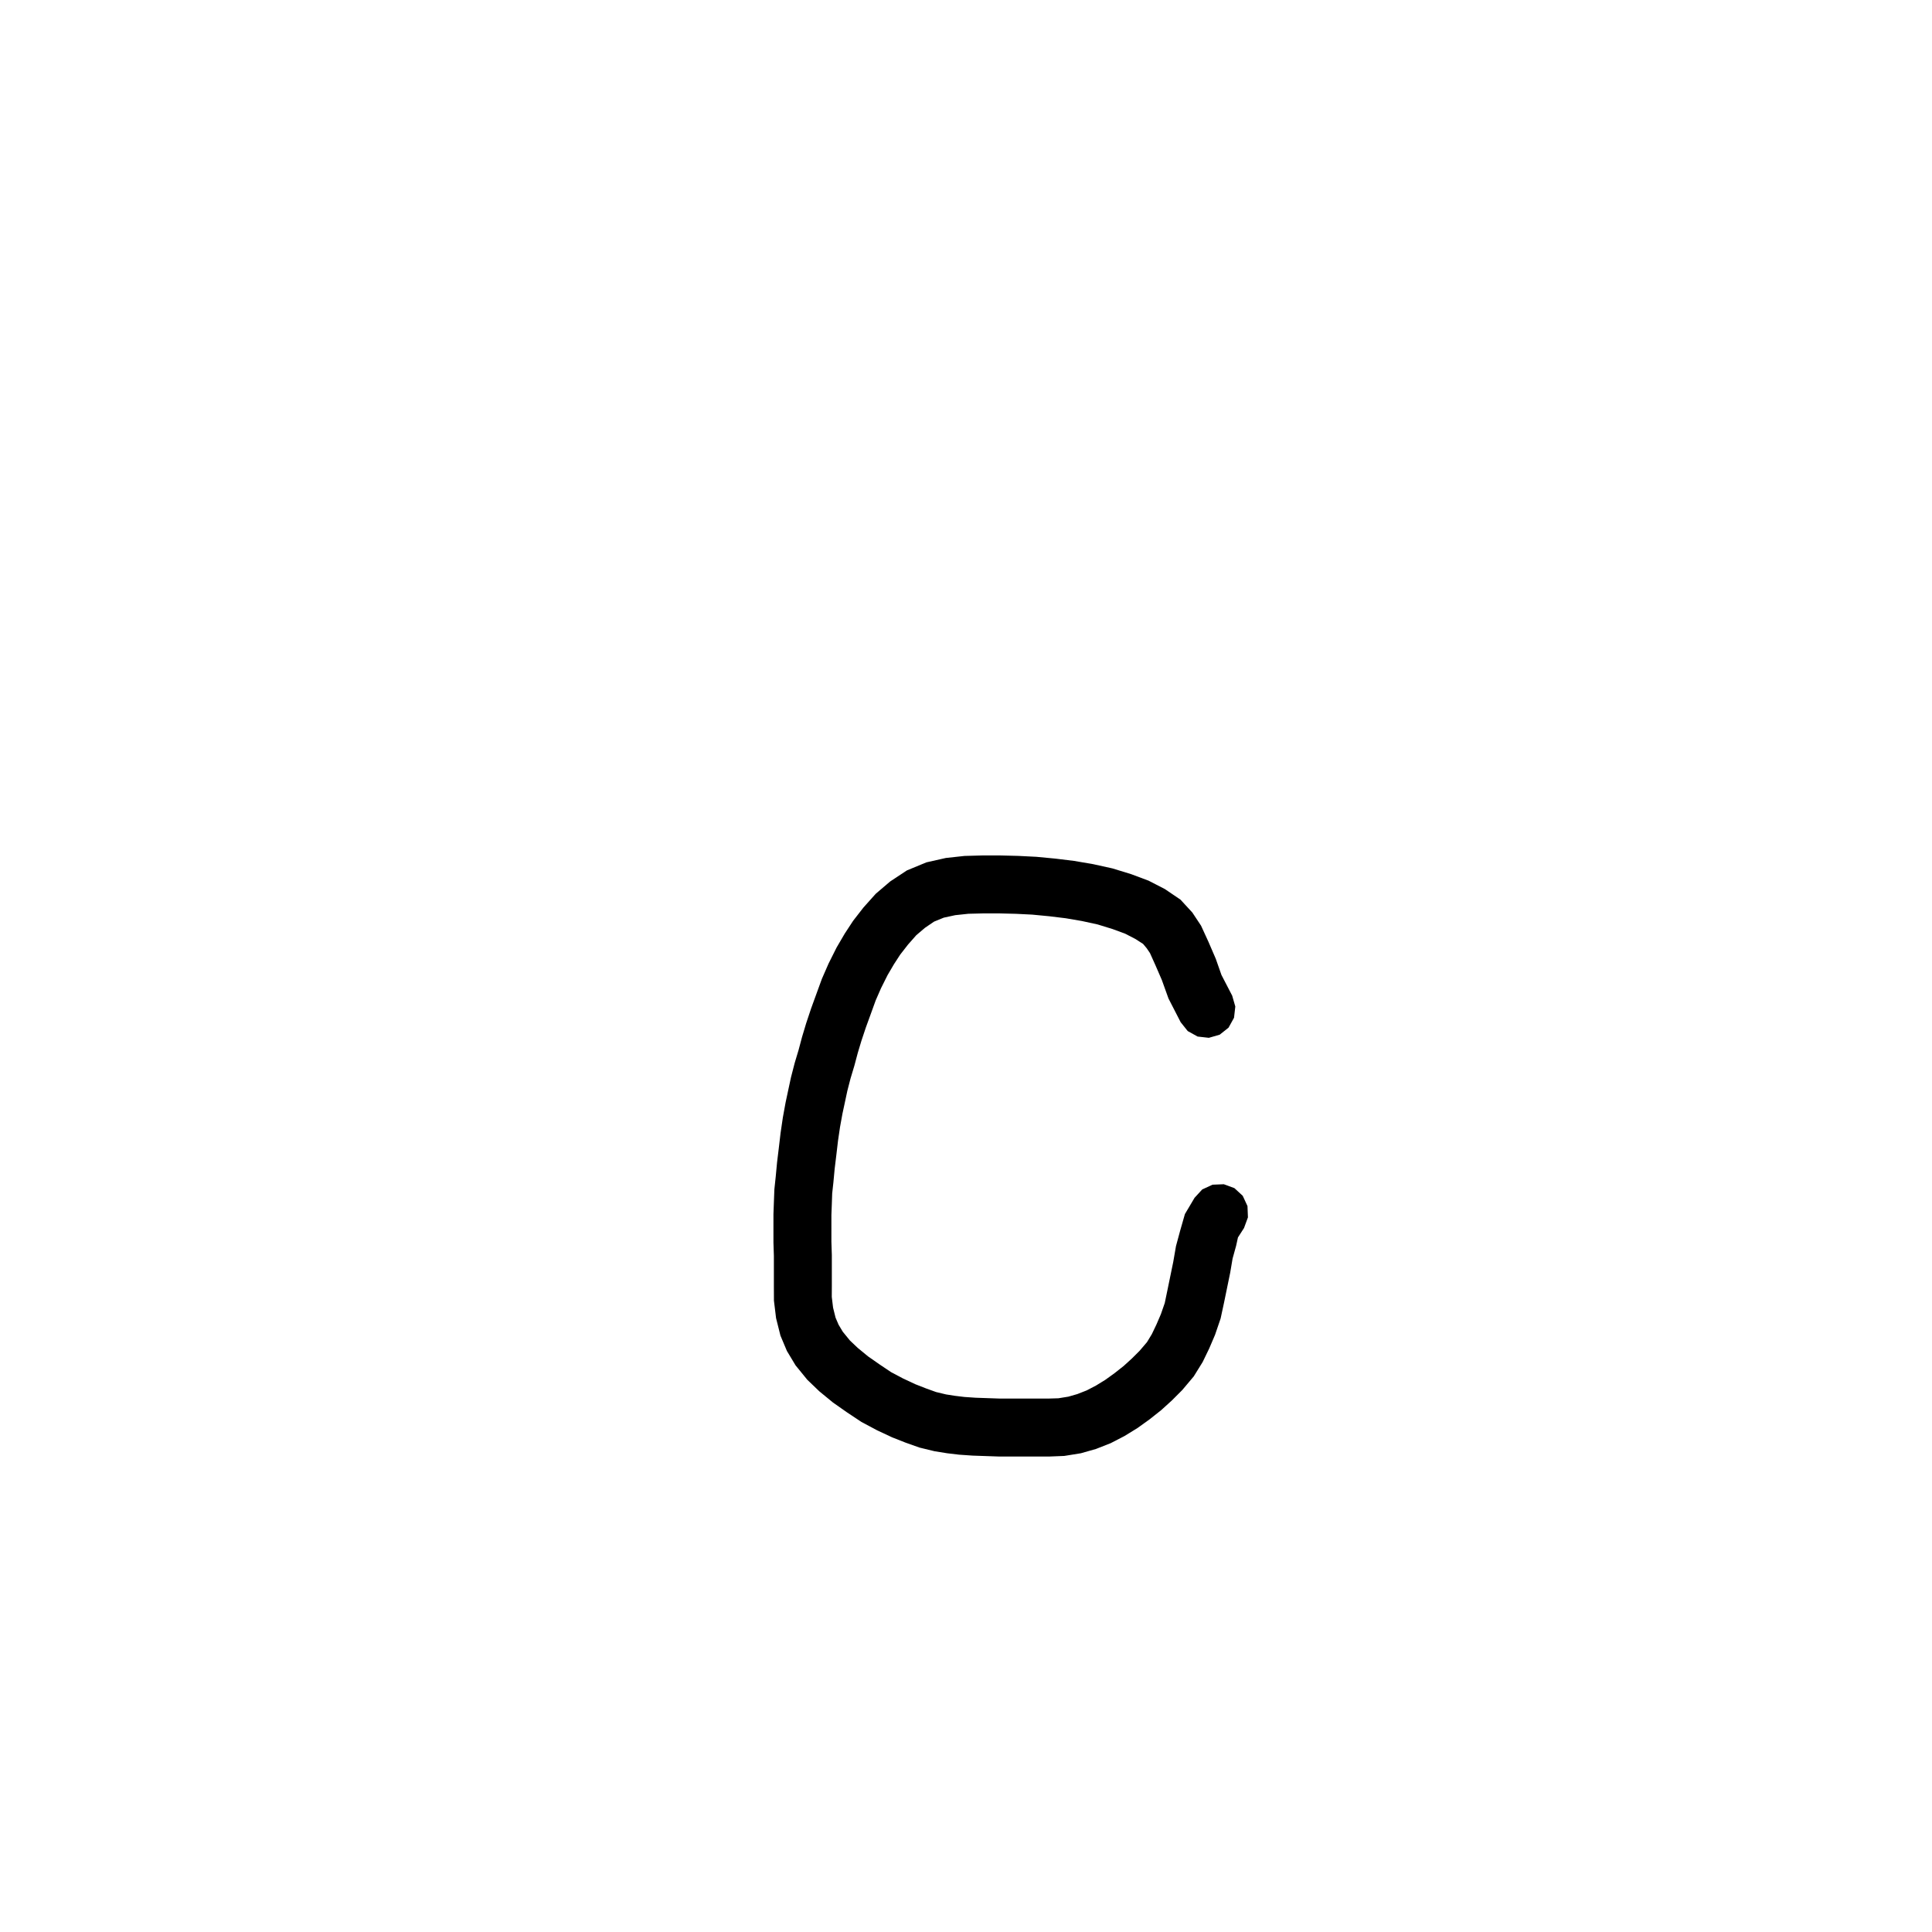
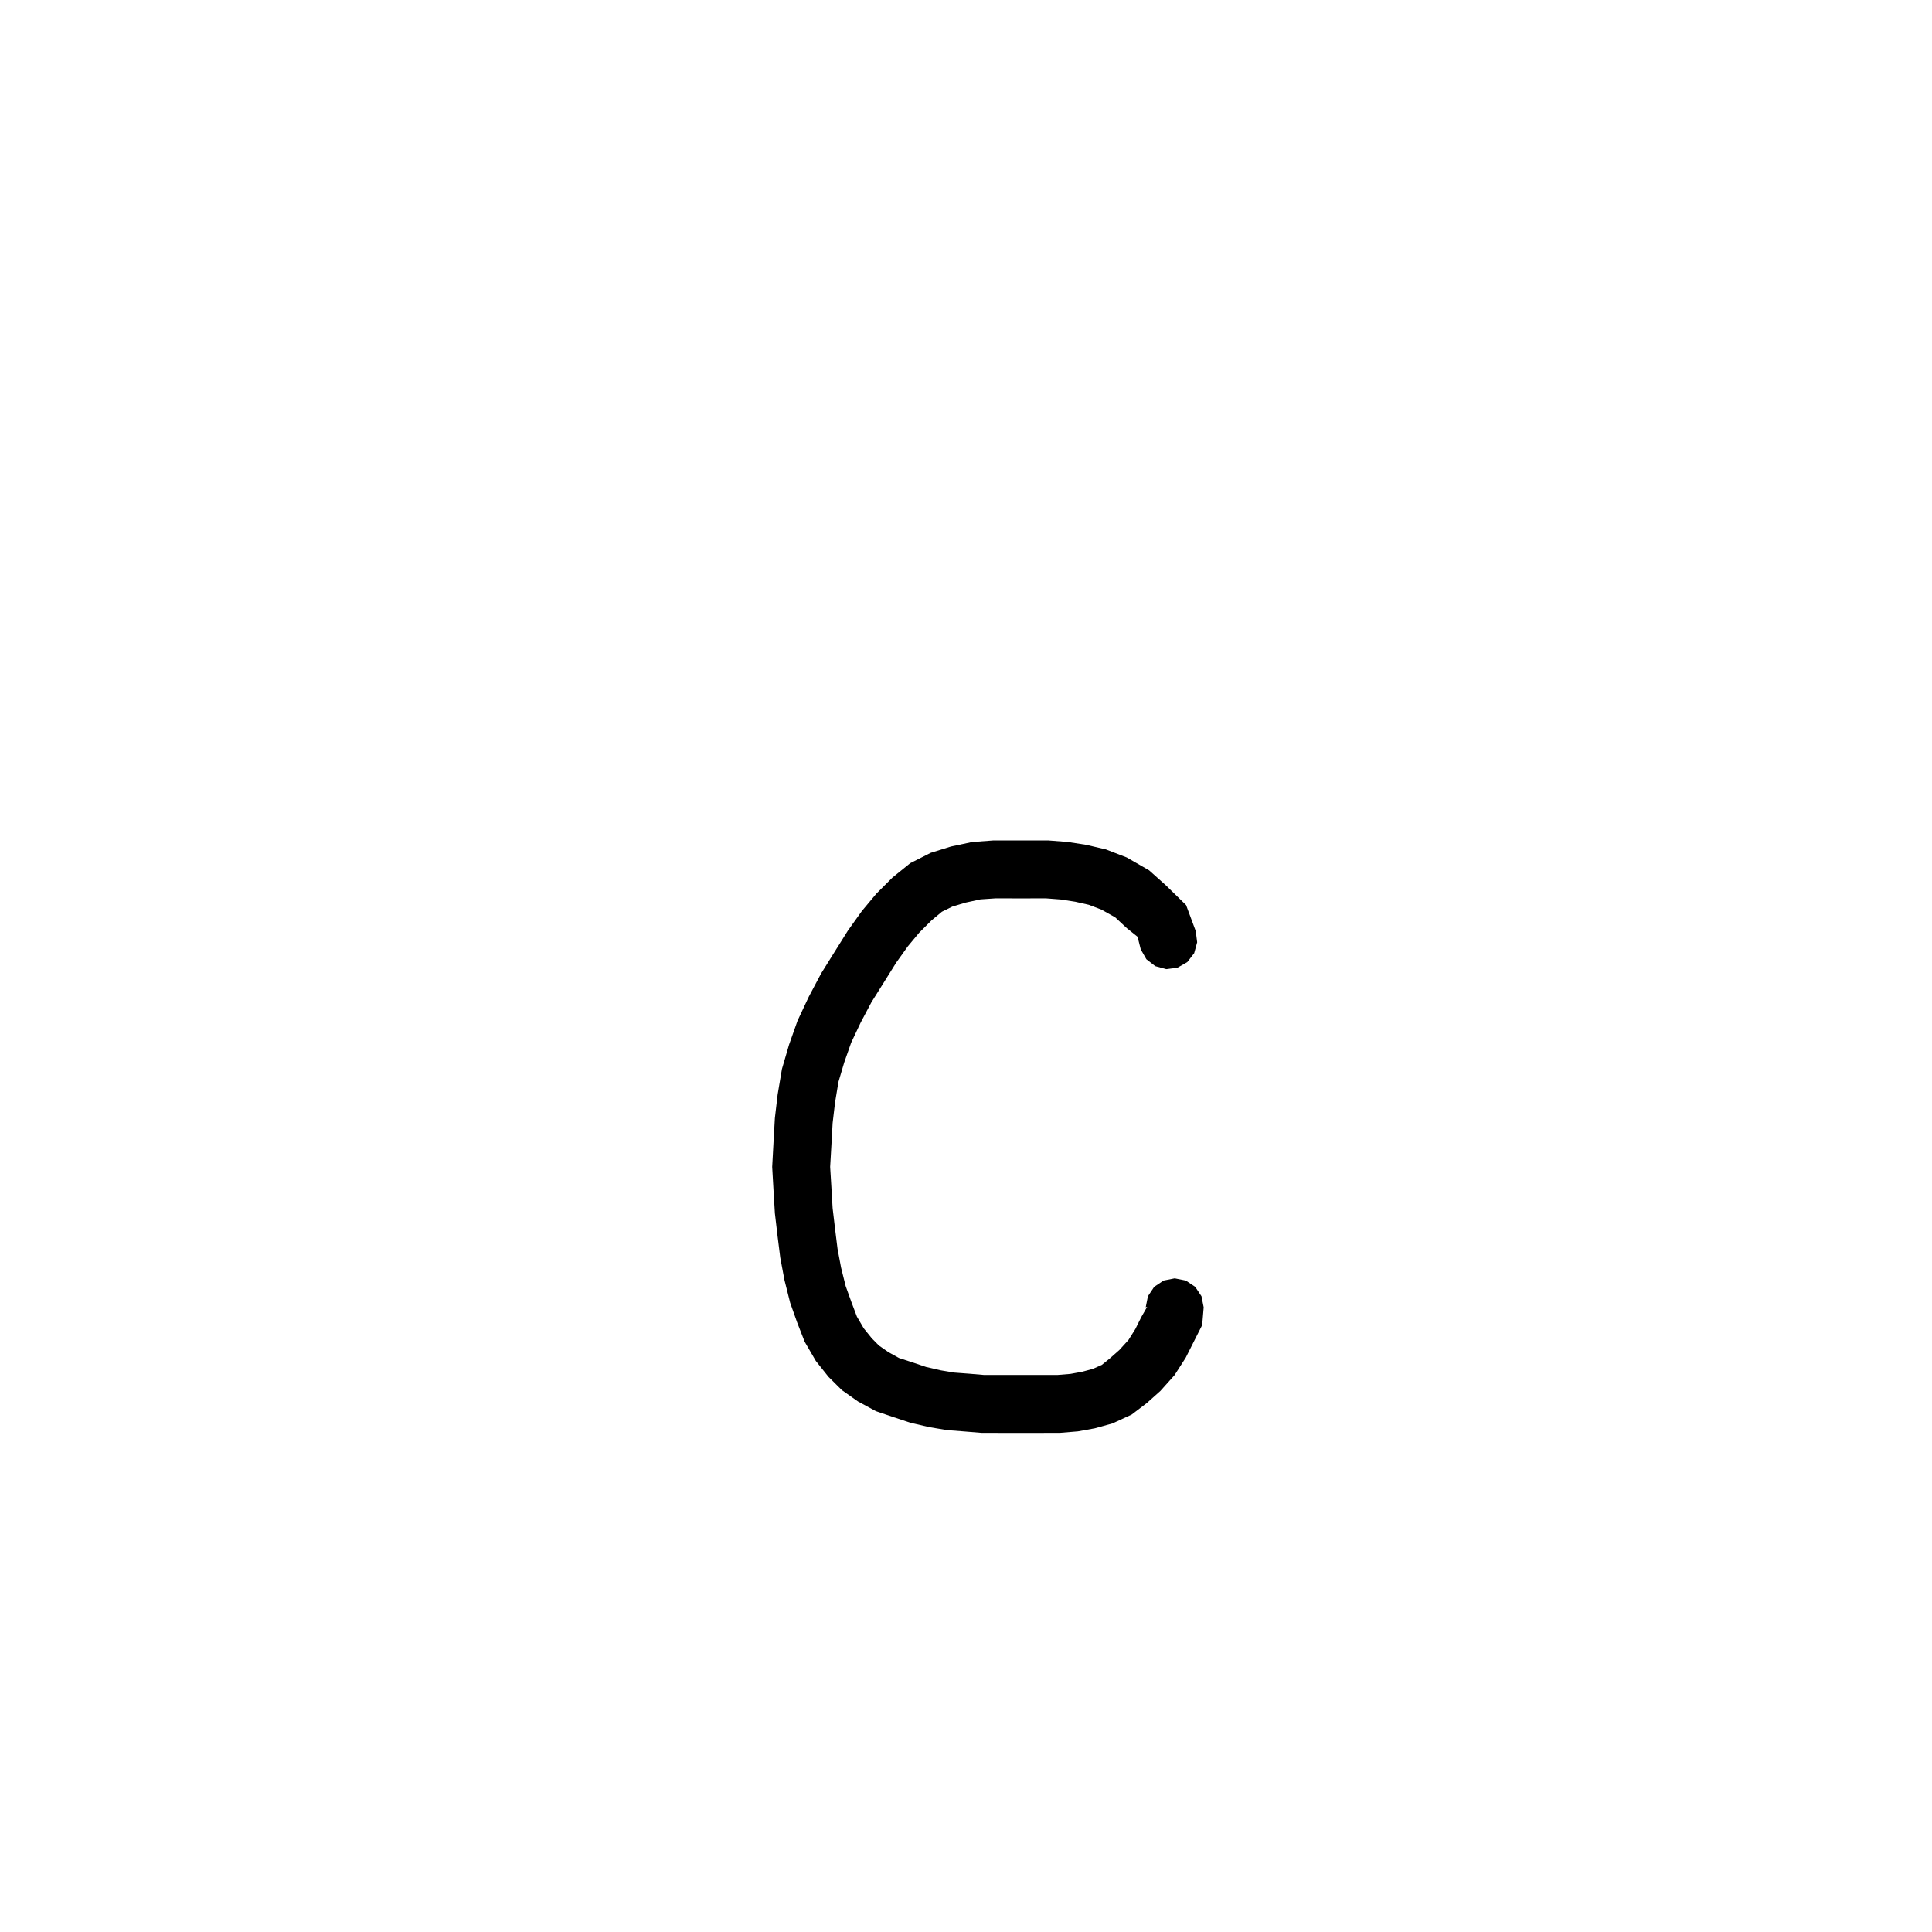
<svg xmlns="http://www.w3.org/2000/svg" viewBox="0 0 300 300" width="300" height="300">
-   <path d="M 191.332 154.603 L 189.666 151.39 L 188.789 148.89 L 187.648 146.244 L 186.498 143.738 L 185.147 141.698 L 183.303 139.695 L 180.876 138.051 L 178.344 136.747 L 175.64 135.737 L 172.743 134.847 L 169.728 134.183 L 166.785 133.681 L 163.885 133.326 L 160.928 133.045 L 158.102 132.903 L 155.323 132.834 L 152.542 132.834 L 149.767 132.91 L 146.87 133.226 L 143.851 133.907 L 140.822 135.159 L 138.223 136.874 L 135.983 138.787 L 134.076 140.919 L 132.476 142.978 L 131.172 144.967 L 129.907 147.129 L 128.66 149.62 L 127.622 151.995 L 126.771 154.329 L 125.951 156.586 L 125.178 158.905 L 124.537 161.04 L 124.004 163.04 L 123.399 165.059 L 122.822 167.294 L 122.4 169.257 L 121.985 171.198 L 121.559 173.538 L 121.206 175.943 L 120.932 178.266 L 120.659 180.518 L 120.456 182.686 L 120.245 184.674 L 120.17 186.633 L 120.101 188.524 L 120.1 190.733 L 120.101 192.938 L 120.167 195 L 120.167 197.333 L 120.167 199.667 L 120.176 201.952 L 120.508 204.684 L 121.19 207.401 L 122.191 209.777 L 123.533 212.009 L 125.352 214.244 L 127.223 216.041 L 129.347 217.785 L 131.528 219.315 L 133.761 220.798 L 136.188 222.092 L 138.544 223.196 L 140.62 224.013 L 142.781 224.779 L 145.102 225.343 L 147.043 225.657 L 148.918 225.881 L 151.034 226.027 L 153.045 226.097 L 155.056 226.166 L 157.067 226.167 L 159.2 226.167 L 161.067 226.167 L 163.014 226.166 L 165.255 226.077 L 167.835 225.661 L 170.179 224.995 L 172.462 224.097 L 174.617 222.983 L 176.629 221.744 L 178.512 220.391 L 180.31 218.966 L 181.972 217.457 L 183.587 215.838 L 185.367 213.722 L 186.748 211.493 L 187.763 209.395 L 188.669 207.277 L 189.537 204.734 L 190.072 202.254 L 190.541 199.974 L 191.022 197.633 L 191.394 195.436 L 191.946 193.435 L 192.229 192.148 L 193.173 190.68 L 193.779 189.032 L 193.708 187.277 L 192.971 185.684 L 191.68 184.494 L 190.032 183.888 L 188.277 183.959 L 186.684 184.696 L 185.494 185.987 L 183.993 188.519 L 183.254 191.098 L 182.606 193.497 L 182.178 195.967 L 181.726 198.159 L 181.262 200.413 L 180.863 202.332 L 180.265 204.056 L 179.57 205.671 L 178.852 207.173 L 178.1 208.412 L 176.947 209.762 L 175.761 210.943 L 174.49 212.101 L 173.088 213.209 L 171.637 214.256 L 170.183 215.151 L 168.738 215.903 L 167.287 216.472 L 165.898 216.872 L 164.345 217.123 L 162.853 217.167 L 161.067 217.167 L 159.2 217.167 L 157.067 217.167 L 155.211 217.167 L 153.355 217.103 L 151.499 217.039 L 149.748 216.919 L 148.291 216.743 L 146.898 216.524 L 145.353 216.154 L 143.78 215.587 L 142.123 214.938 L 140.212 214.042 L 138.373 213.069 L 136.606 211.885 L 134.786 210.615 L 133.177 209.292 L 131.981 208.156 L 130.867 206.791 L 130.209 205.689 L 129.743 204.599 L 129.359 203.05 L 129.158 201.382 L 129.167 199.667 L 129.167 197.333 L 129.166 194.866 L 129.099 192.795 L 129.1 190.733 L 129.099 188.676 L 129.164 186.967 L 129.221 185.326 L 129.411 183.581 L 129.607 181.482 L 129.868 179.334 L 130.128 177.124 L 130.441 174.996 L 130.815 172.935 L 131.2 171.143 L 131.578 169.372 L 132.068 167.475 L 132.663 165.493 L 133.196 163.493 L 133.756 161.628 L 134.449 159.548 L 135.229 157.405 L 135.978 155.338 L 136.806 153.446 L 137.827 151.404 L 138.828 149.7 L 139.79 148.222 L 140.99 146.681 L 142.284 145.213 L 143.643 144.059 L 145.045 143.107 L 146.549 142.493 L 148.33 142.107 L 150.366 141.89 L 152.658 141.833 L 155.21 141.833 L 157.765 141.897 L 160.272 142.021 L 162.915 142.274 L 165.482 142.586 L 168.005 143.017 L 170.457 143.553 L 172.76 144.263 L 174.723 144.987 L 176.324 145.815 L 177.497 146.571 L 178.053 147.235 L 178.569 147.996 L 179.419 149.889 L 180.411 152.177 L 181.445 155.054 L 183.335 158.731 L 184.429 160.104 L 185.965 160.954 L 187.71 161.151 L 189.397 160.665 L 190.77 159.571 L 191.62 158.035 L 191.818 156.29 Z" fill="black" fill-rule="nonzero" />
+   <path d="M 185.675 144.577 L 184.173 140.537 L 181.04 137.477 L 178.436 135.148 L 174.958 133.145 L 171.73 131.899 L 168.656 131.181 L 165.722 130.73 L 162.779 130.503 L 160.006 130.5 L 157.206 130.5 L 154.246 130.503 L 150.97 130.745 L 147.677 131.444 L 144.535 132.422 L 141.348 134.031 L 138.579 136.27 L 136.083 138.766 L 133.839 141.456 L 131.662 144.504 L 129.59 147.815 L 127.506 151.155 L 125.581 154.788 L 123.845 158.487 L 122.525 162.215 L 121.419 165.997 L 120.751 169.964 L 120.323 173.616 L 120.113 177.35 L 119.906 181.2 L 120.114 184.864 L 120.324 188.396 L 120.739 191.941 L 121.16 195.295 L 121.81 198.762 L 122.696 202.293 L 123.786 205.363 L 124.949 208.347 L 126.688 211.335 L 128.643 213.79 L 130.725 215.857 L 133.238 217.626 L 136.012 219.127 L 138.783 220.069 L 141.393 220.933 L 144.324 221.613 L 147.07 222.068 L 149.847 222.286 L 152.419 222.496 L 155.006 222.5 L 157.406 222.5 L 159.806 222.5 L 162.006 222.5 L 164.594 222.496 L 167.388 222.262 L 170.004 221.788 L 172.744 221.029 L 175.721 219.659 L 178.087 217.857 L 180.188 215.982 L 182.386 213.527 L 184.113 210.833 L 185.206 208.662 L 186.675 205.756 L 186.906 203 L 186.564 201.278 L 185.588 199.818 L 184.128 198.843 L 182.406 198.5 L 180.684 198.843 L 179.224 199.818 L 178.249 201.278 L 177.906 203 L 178.137 202.91 L 177.207 204.538 L 176.299 206.367 L 175.227 208.073 L 173.824 209.618 L 172.325 210.943 L 171.091 211.941 L 169.668 212.571 L 168.009 213.012 L 166.224 213.338 L 164.219 213.504 L 162.006 213.5 L 159.806 213.5 L 157.406 213.5 L 155.006 213.5 L 152.794 213.504 L 150.565 213.314 L 148.142 213.132 L 146.089 212.787 L 143.82 212.267 L 141.629 211.531 L 139.601 210.873 L 137.975 209.974 L 136.487 208.943 L 135.37 207.81 L 134.124 206.265 L 133.063 204.453 L 132.226 202.237 L 131.316 199.707 L 130.602 196.838 L 130.052 193.905 L 129.674 190.859 L 129.289 187.604 L 129.098 184.336 L 128.906 181.2 L 129.099 177.85 L 129.29 174.384 L 129.661 171.236 L 130.193 168.003 L 131.088 164.985 L 132.167 161.913 L 133.631 158.812 L 135.306 155.645 L 137.222 152.585 L 139.15 149.496 L 140.973 146.944 L 142.729 144.834 L 144.633 142.93 L 146.264 141.569 L 147.878 140.778 L 149.936 140.156 L 152.243 139.655 L 154.567 139.497 L 157.206 139.5 L 160.006 139.5 L 162.433 139.497 L 164.69 139.67 L 166.956 140.019 L 169.083 140.501 L 171.054 141.255 L 173.177 142.452 L 174.972 144.123 L 176.64 145.463 L 177.137 147.423 L 178.007 148.948 L 179.394 150.025 L 181.087 150.489 L 182.829 150.269 L 184.355 149.4 L 185.431 148.012 L 185.895 146.319 Z" fill="black" fill-rule="nonzero" />
</svg>
